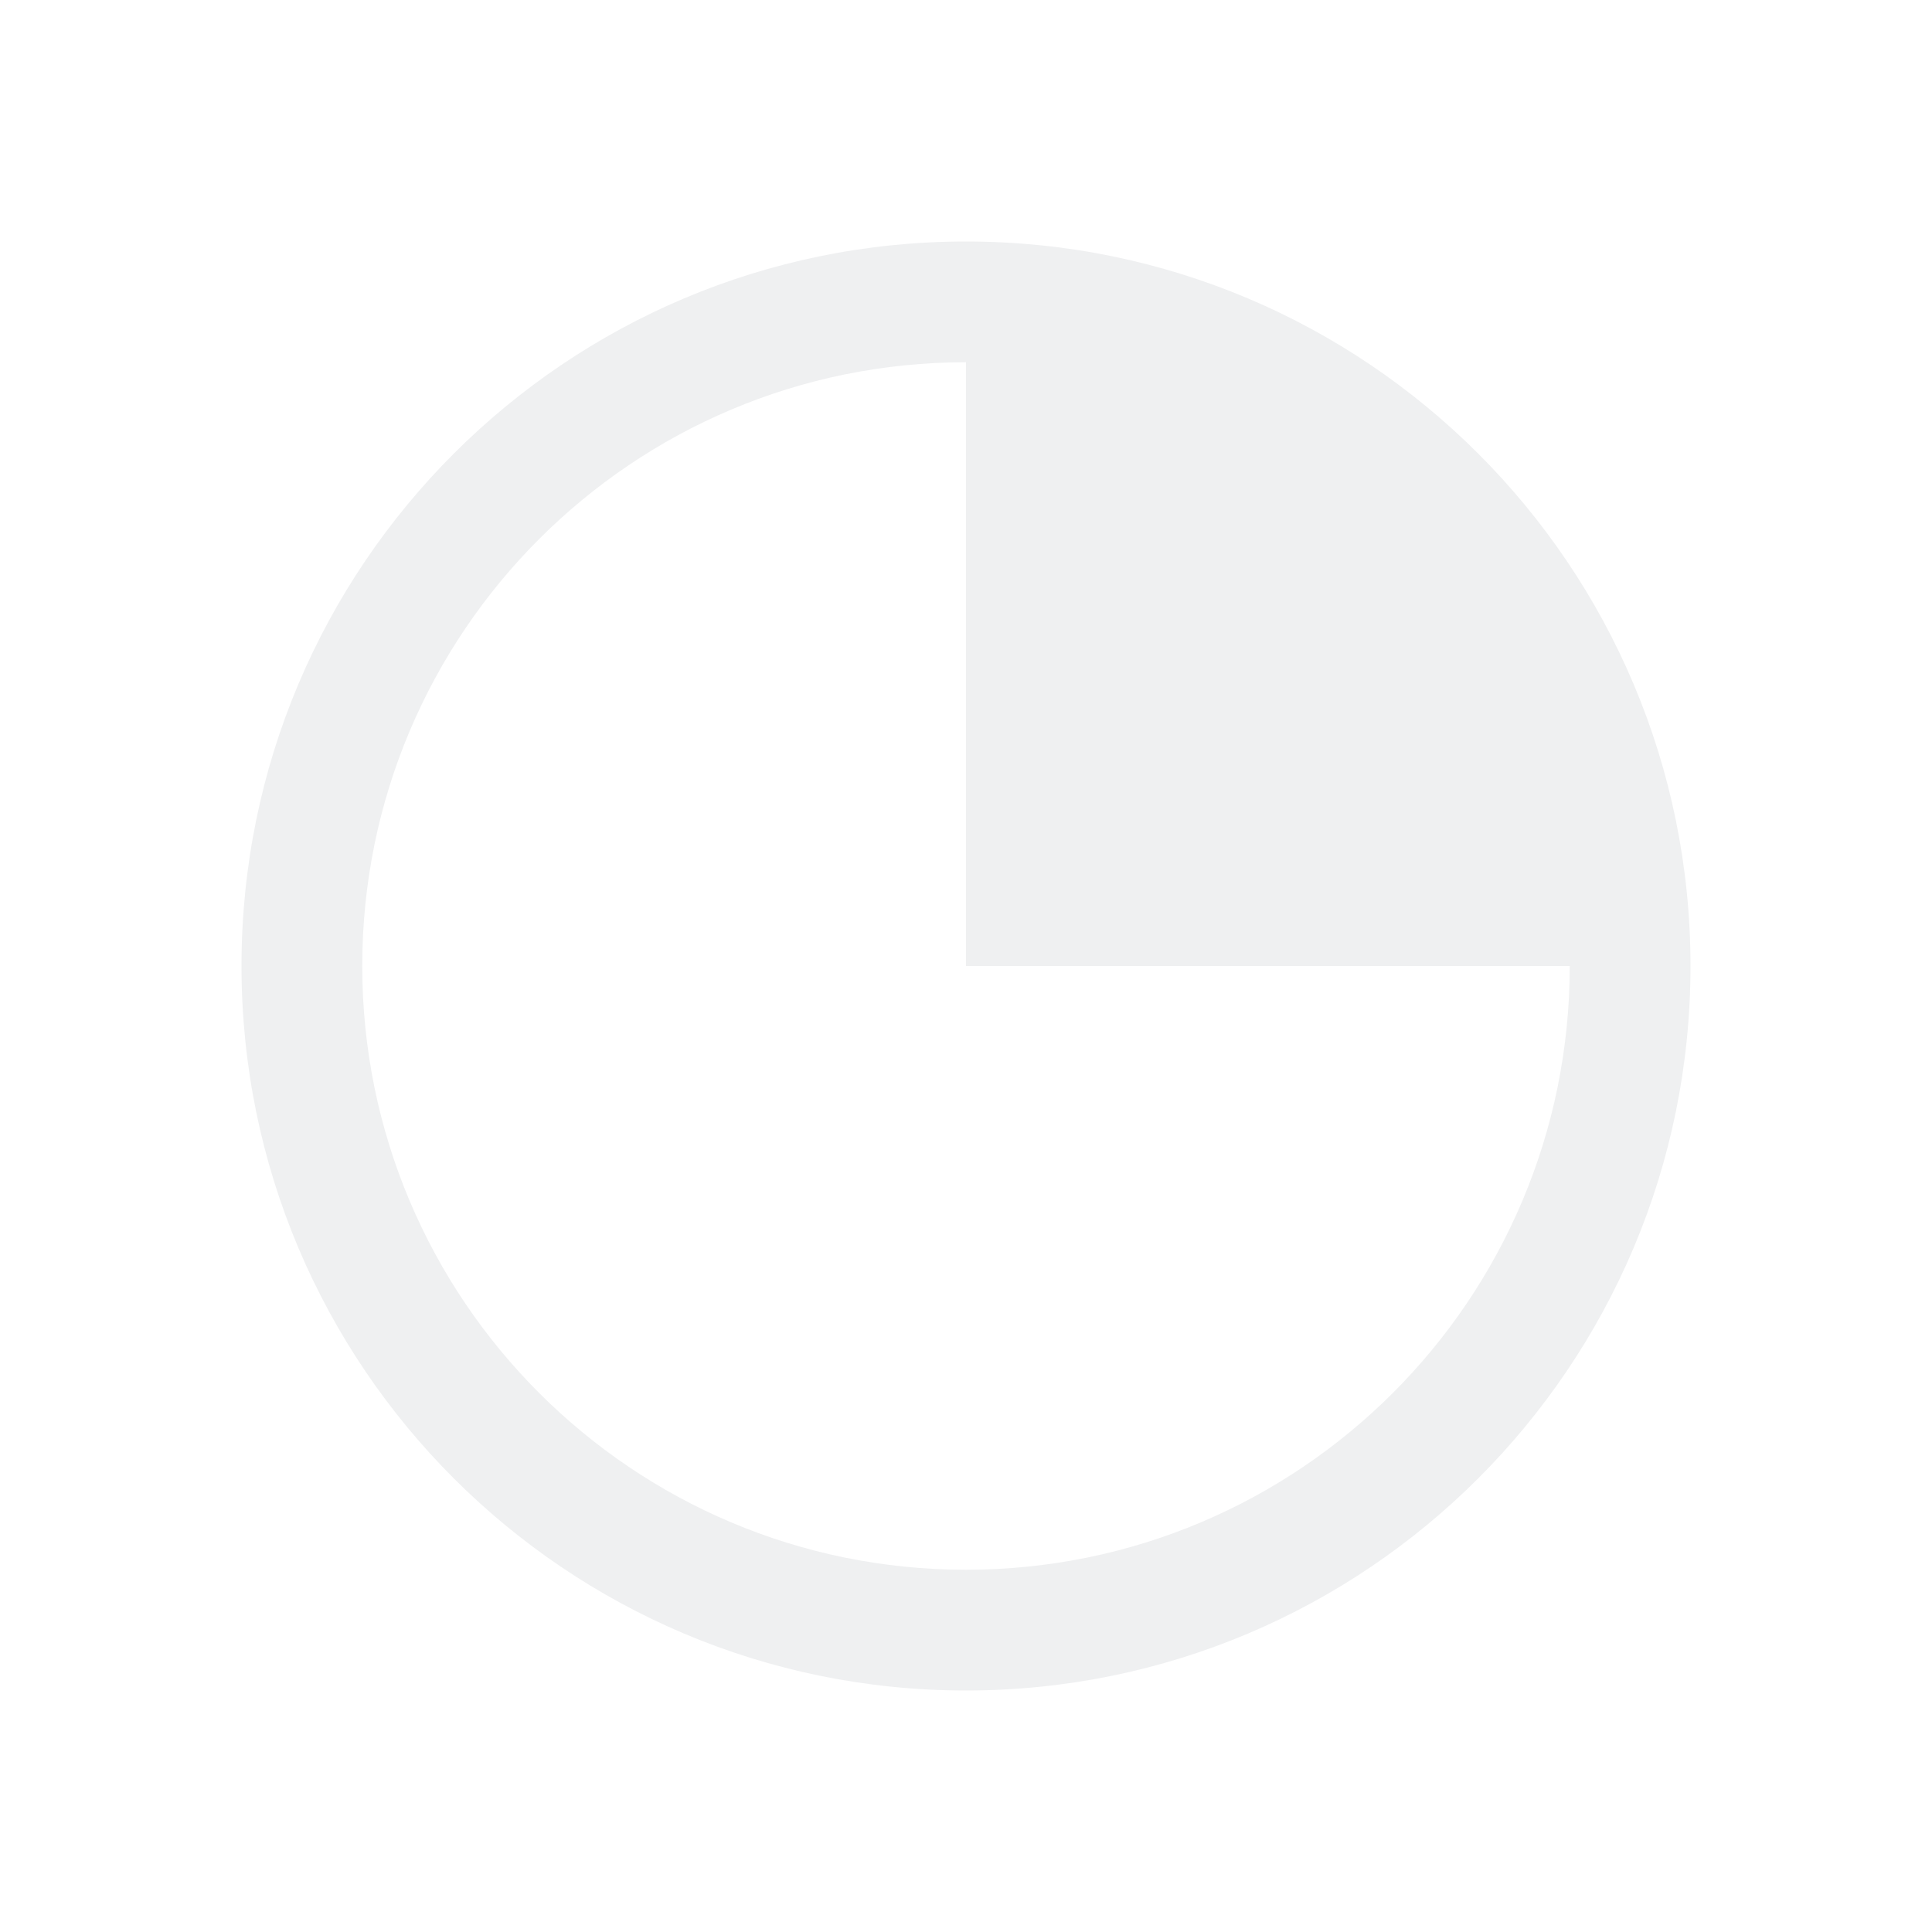
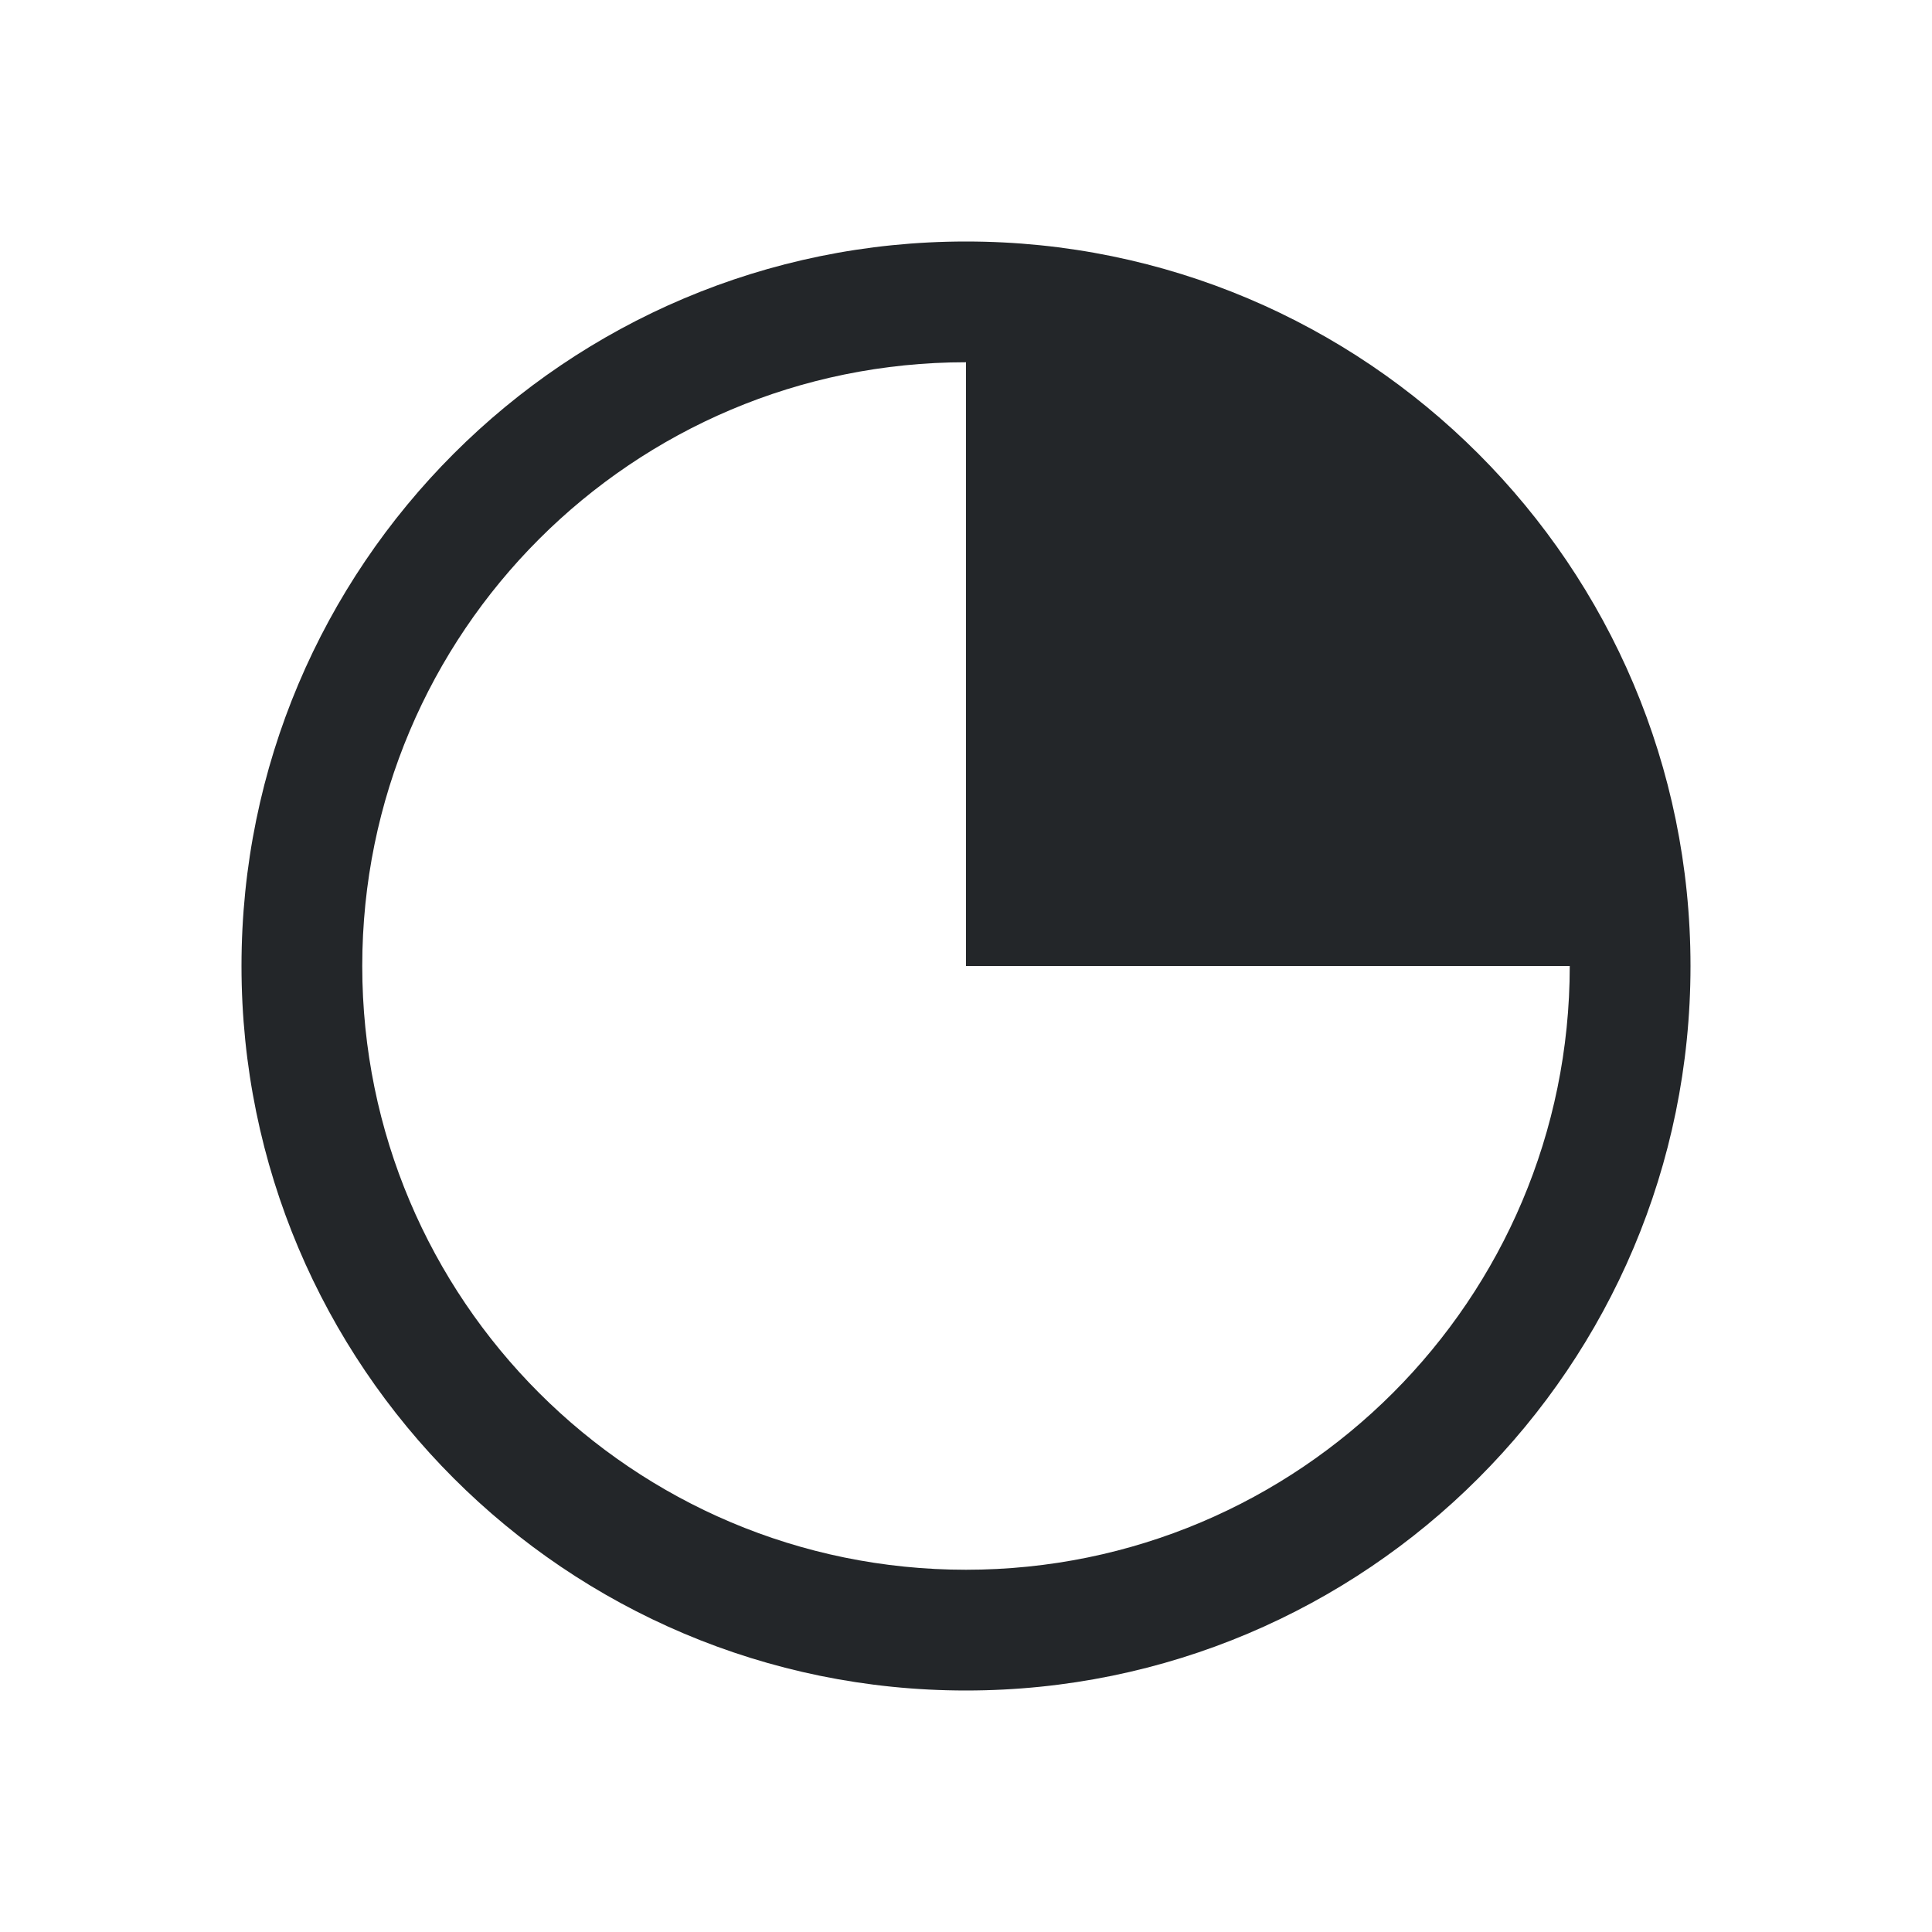
<svg xmlns="http://www.w3.org/2000/svg" viewBox="0 0 16 16">
  <defs id="defs3051">
    <style type="text/css" id="current-color-scheme">
      .ColorScheme-Text {
-         color:#eff0f1;
+         color:#232629;
      }
      </style>
  </defs>
  <path style="fill:currentColor" d="M 8 2 A 6 6 0 0 0 2 8 A 6 6 0 0 0 8 14 A 6 6 0 0 0 14 8 A 6 6 0 0 0 8 2 z M 8 3 L 8 8 L 13 8 A 5 5 0 0 1 8 13 A 5 5 0 0 1 3 8 A 5 5 0 0 1 8 3 z " class="ColorScheme-Text" />
</svg>
